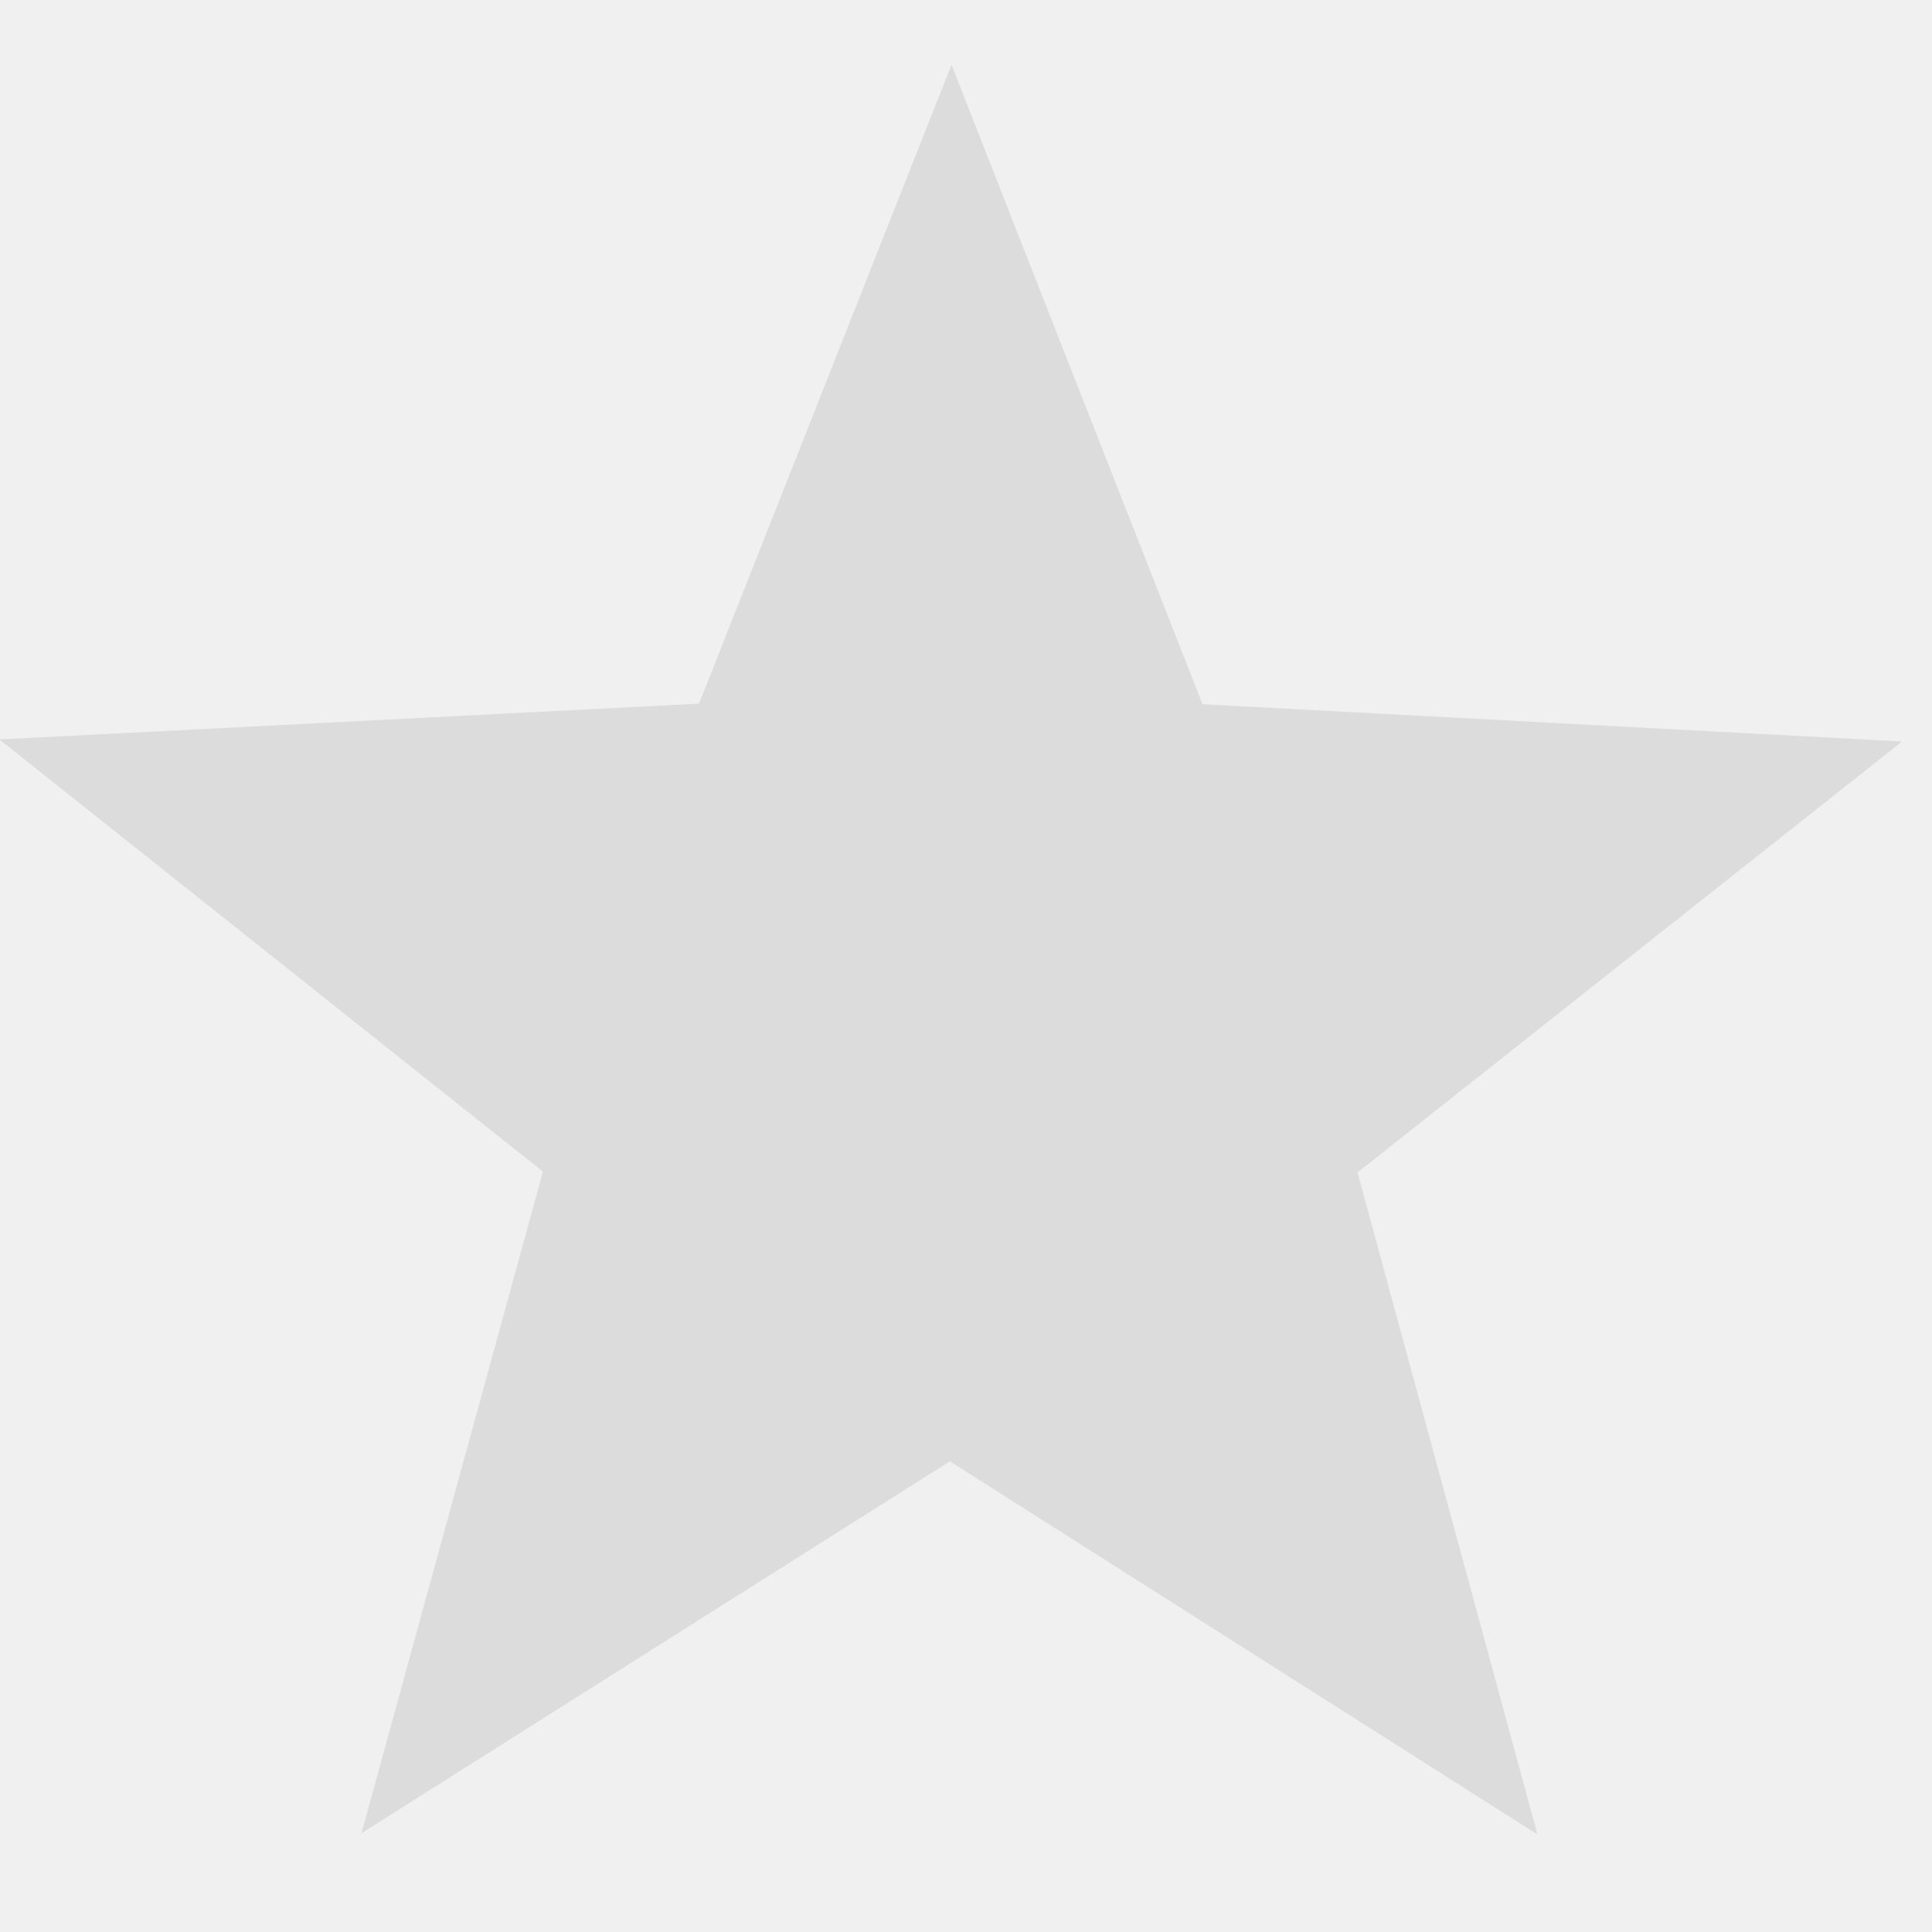
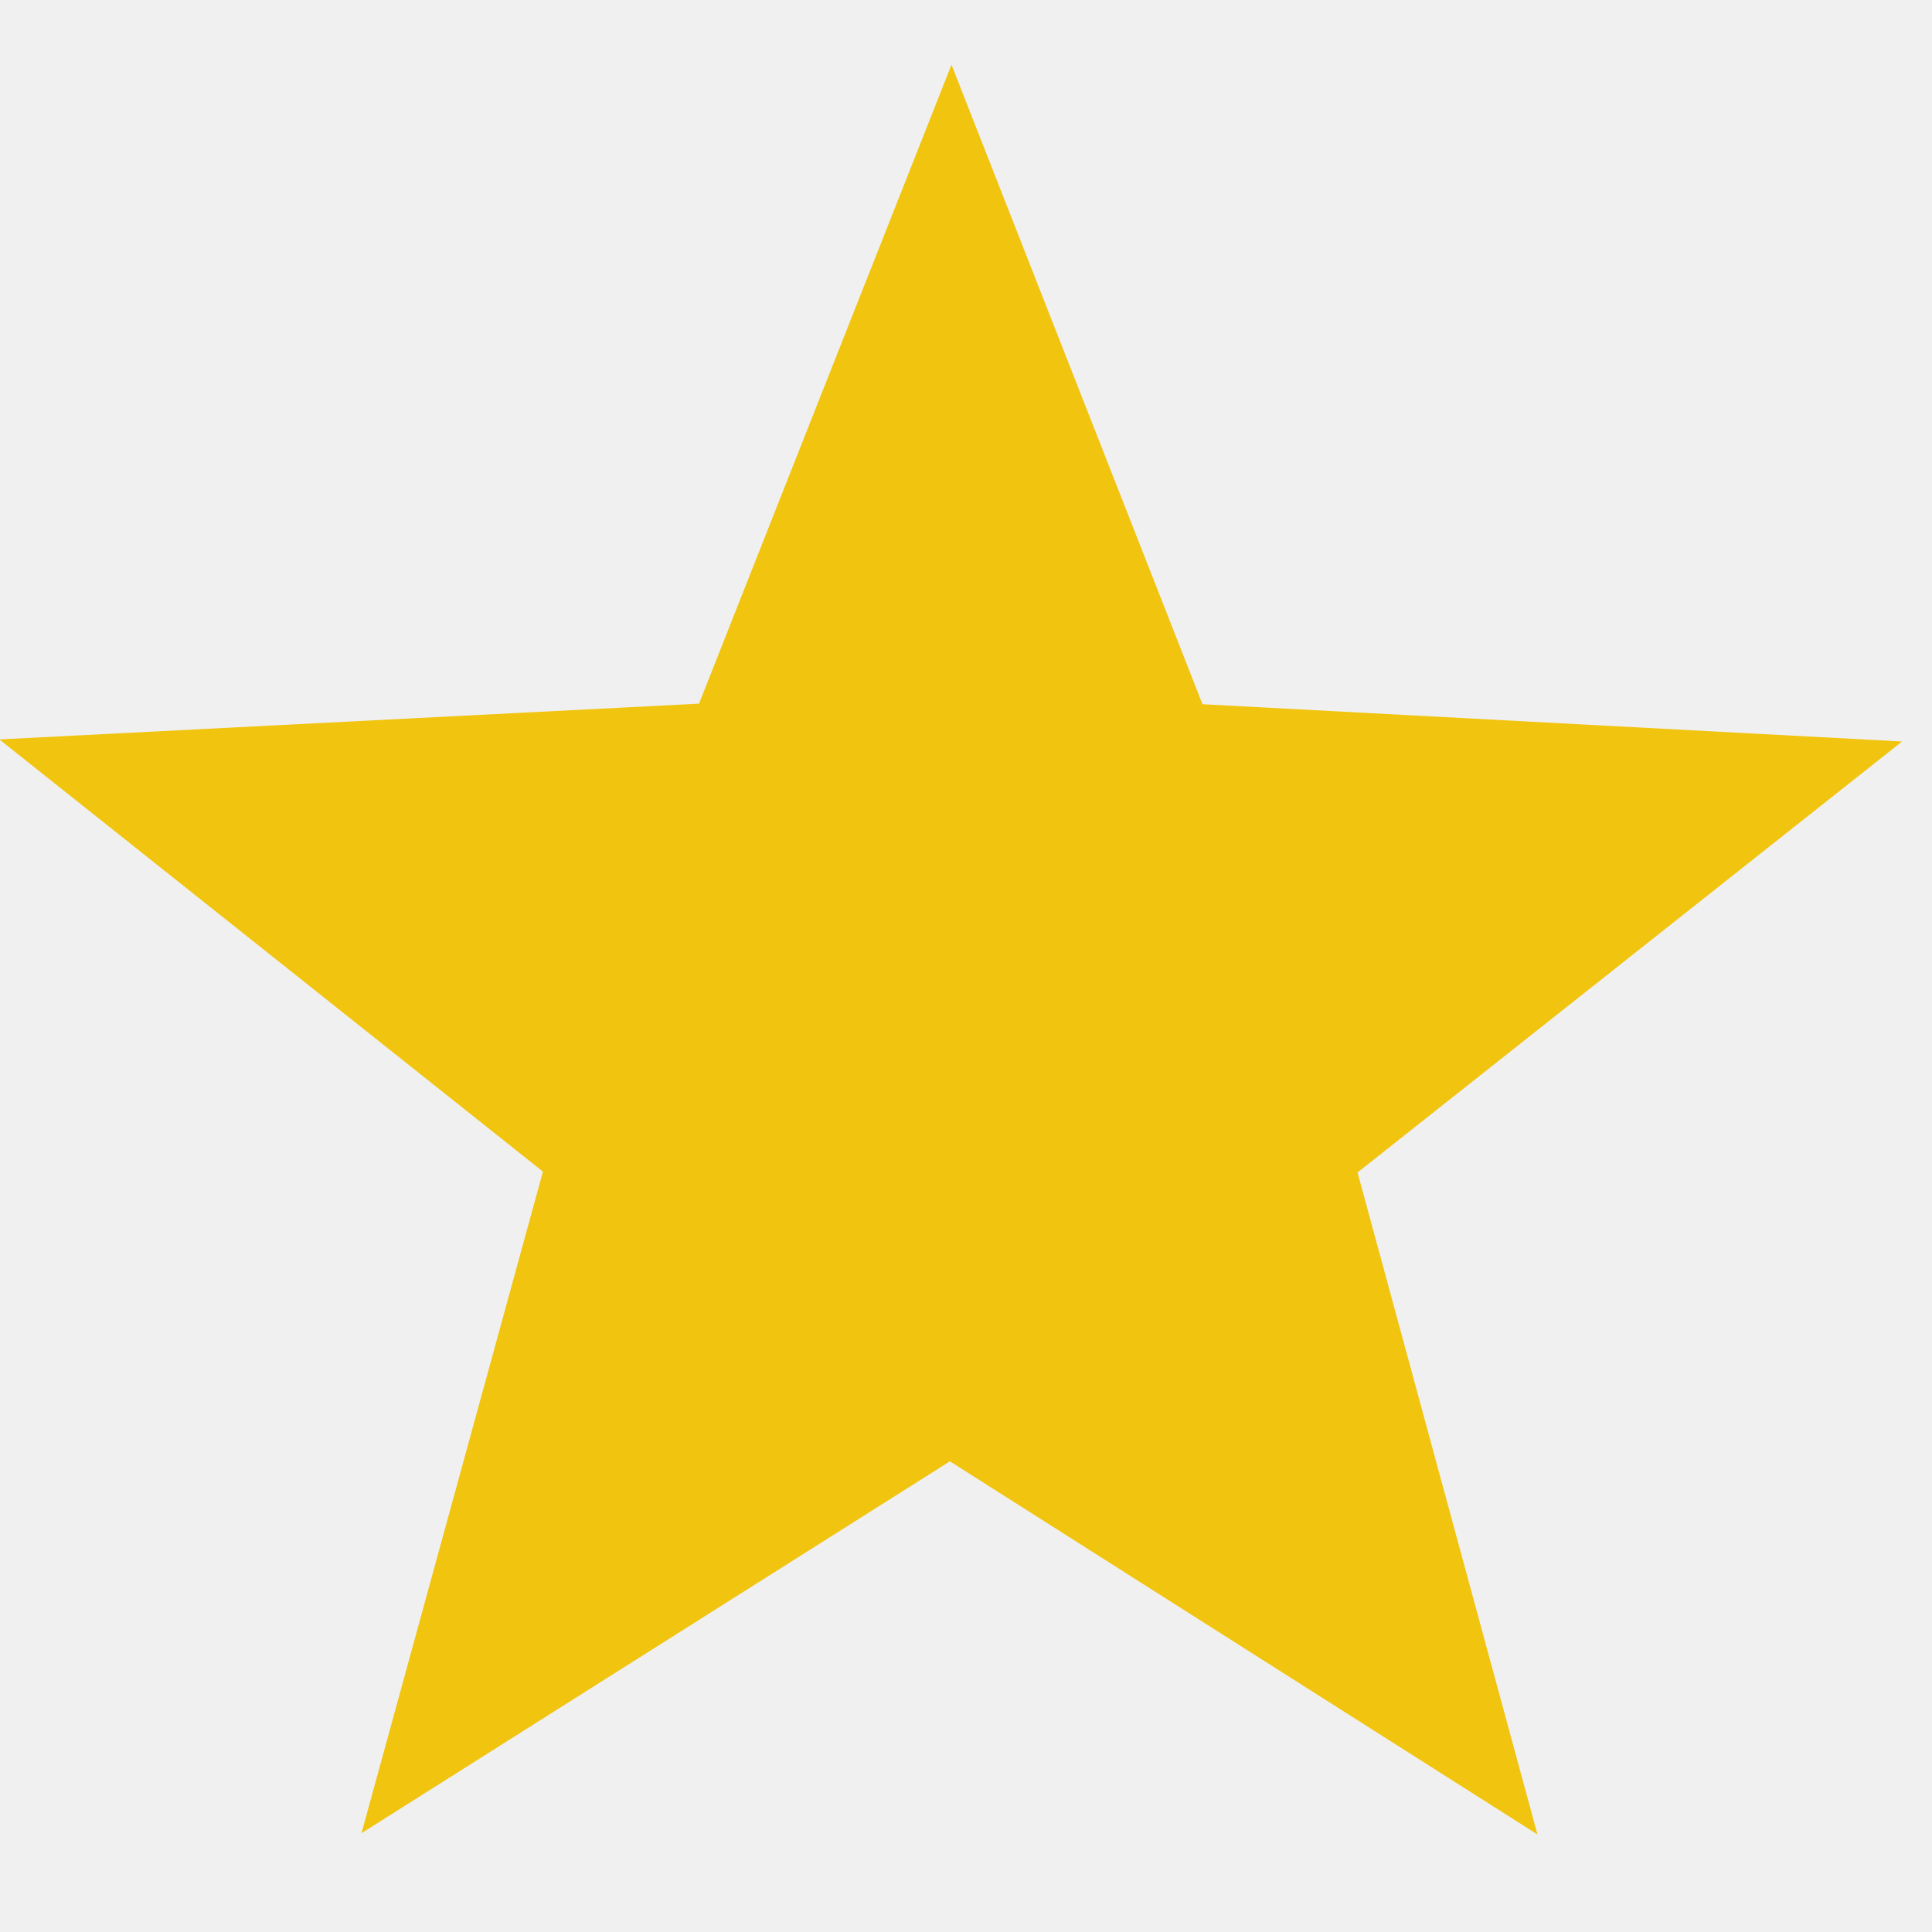
<svg xmlns="http://www.w3.org/2000/svg" version="1.1" x="0px" y="0px" width="776px" height="776px" viewBox="-0.101 -0.135 776 776" overflow="visible" enable-background="new -0.101 -0.135 776 776" xml:space="preserve" id="svg2">
  <defs id="defs4" />
-   <polygon stroke-miterlimit="10" points="663.068,304.318 504.976,432.595 557.477,629.297 386.625,518.583 215.772,629.297 268.275,432.595 110.181,304.315 313.477,293.46 386.625,103.468 459.772,293.46 " id="polygon8" transform="matrix(1.382279,0.00149984,-0.00153418,1.351327,-152.195,-114.537)" style="fill:#dcdcdc;fill-opacity:1;stroke:#ffffff;stroke-width:0;stroke-linecap:round;stroke-linejoin:round;stroke-miterlimit:10;stroke-dasharray:none" />
+   <polygon stroke-miterlimit="10" points="663.068,304.318 504.976,432.595 557.477,629.297 386.625,518.583 215.772,629.297 268.275,432.595 110.181,304.315 313.477,293.46 386.625,103.468 459.772,293.46 " id="polygon8" transform="matrix(1.382279,0.00149984,-0.00153418,1.351327,-152.195,-114.537)" style="fill:#f1c40f;fill-opacity:1;stroke:none;stroke-width:0;stroke-linecap:round;stroke-linejoin:round;stroke-miterlimit:10;stroke-dasharray:none;stroke-opacity:1" />
</svg>
